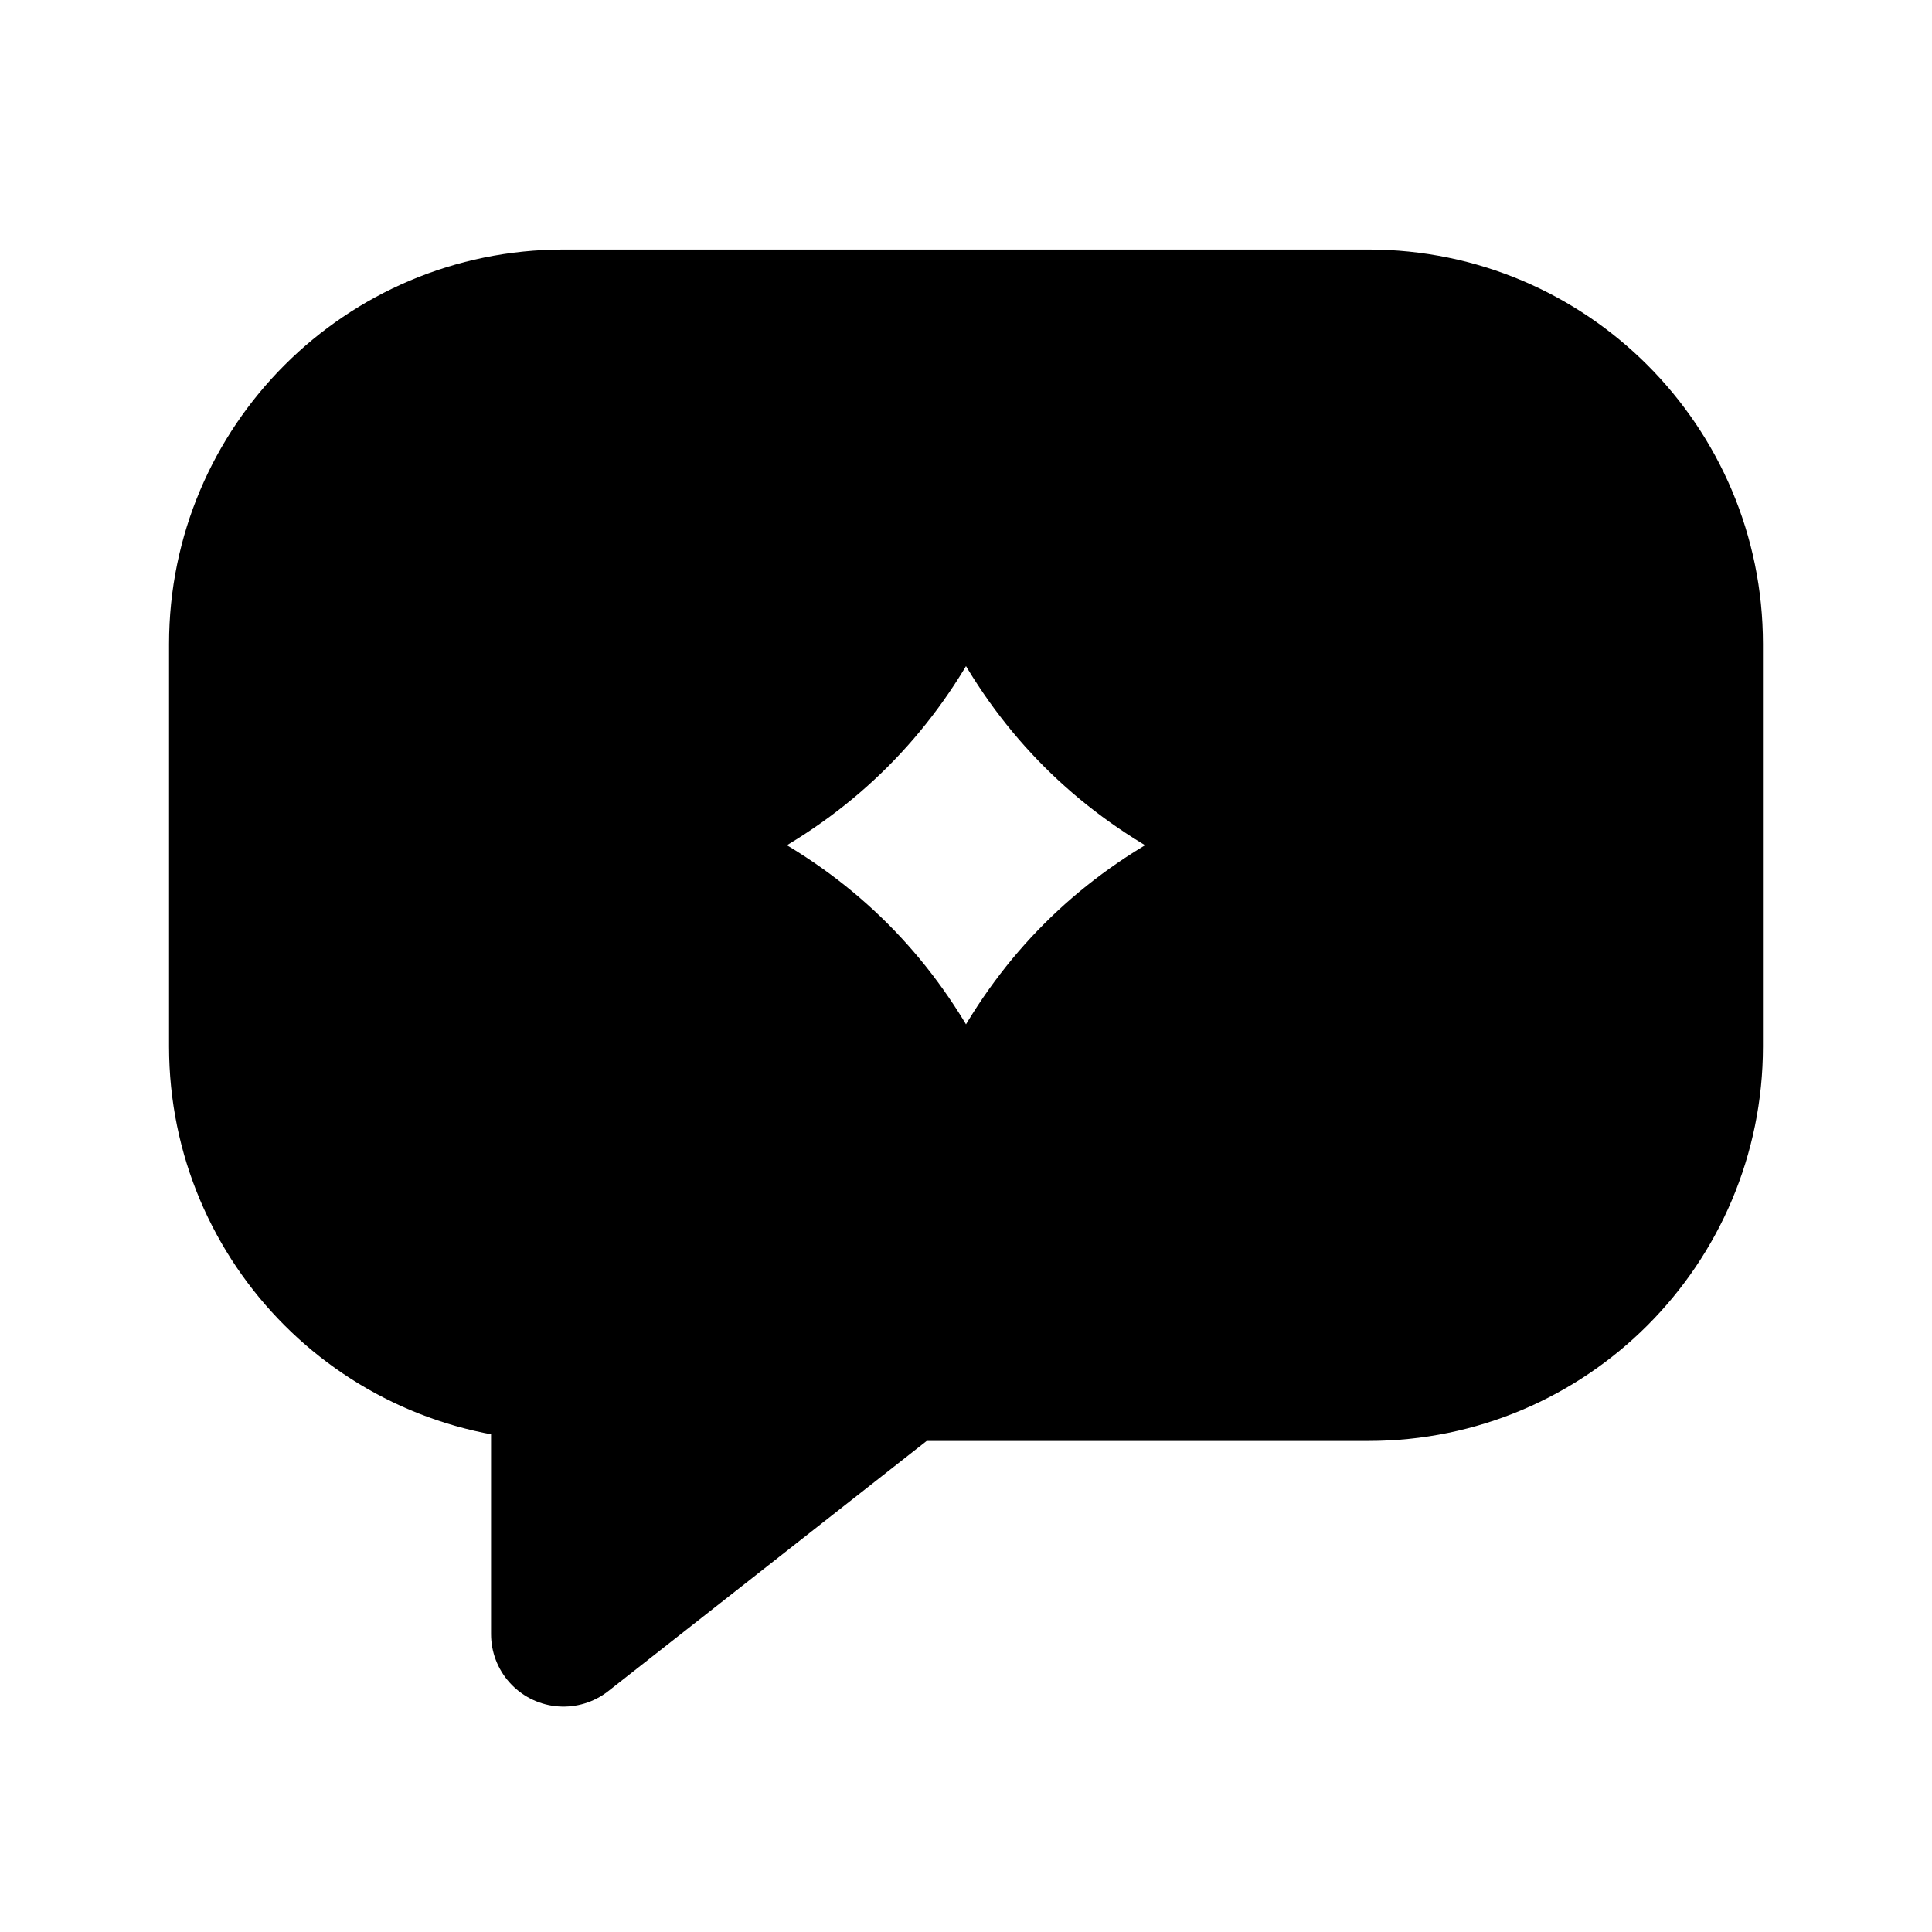
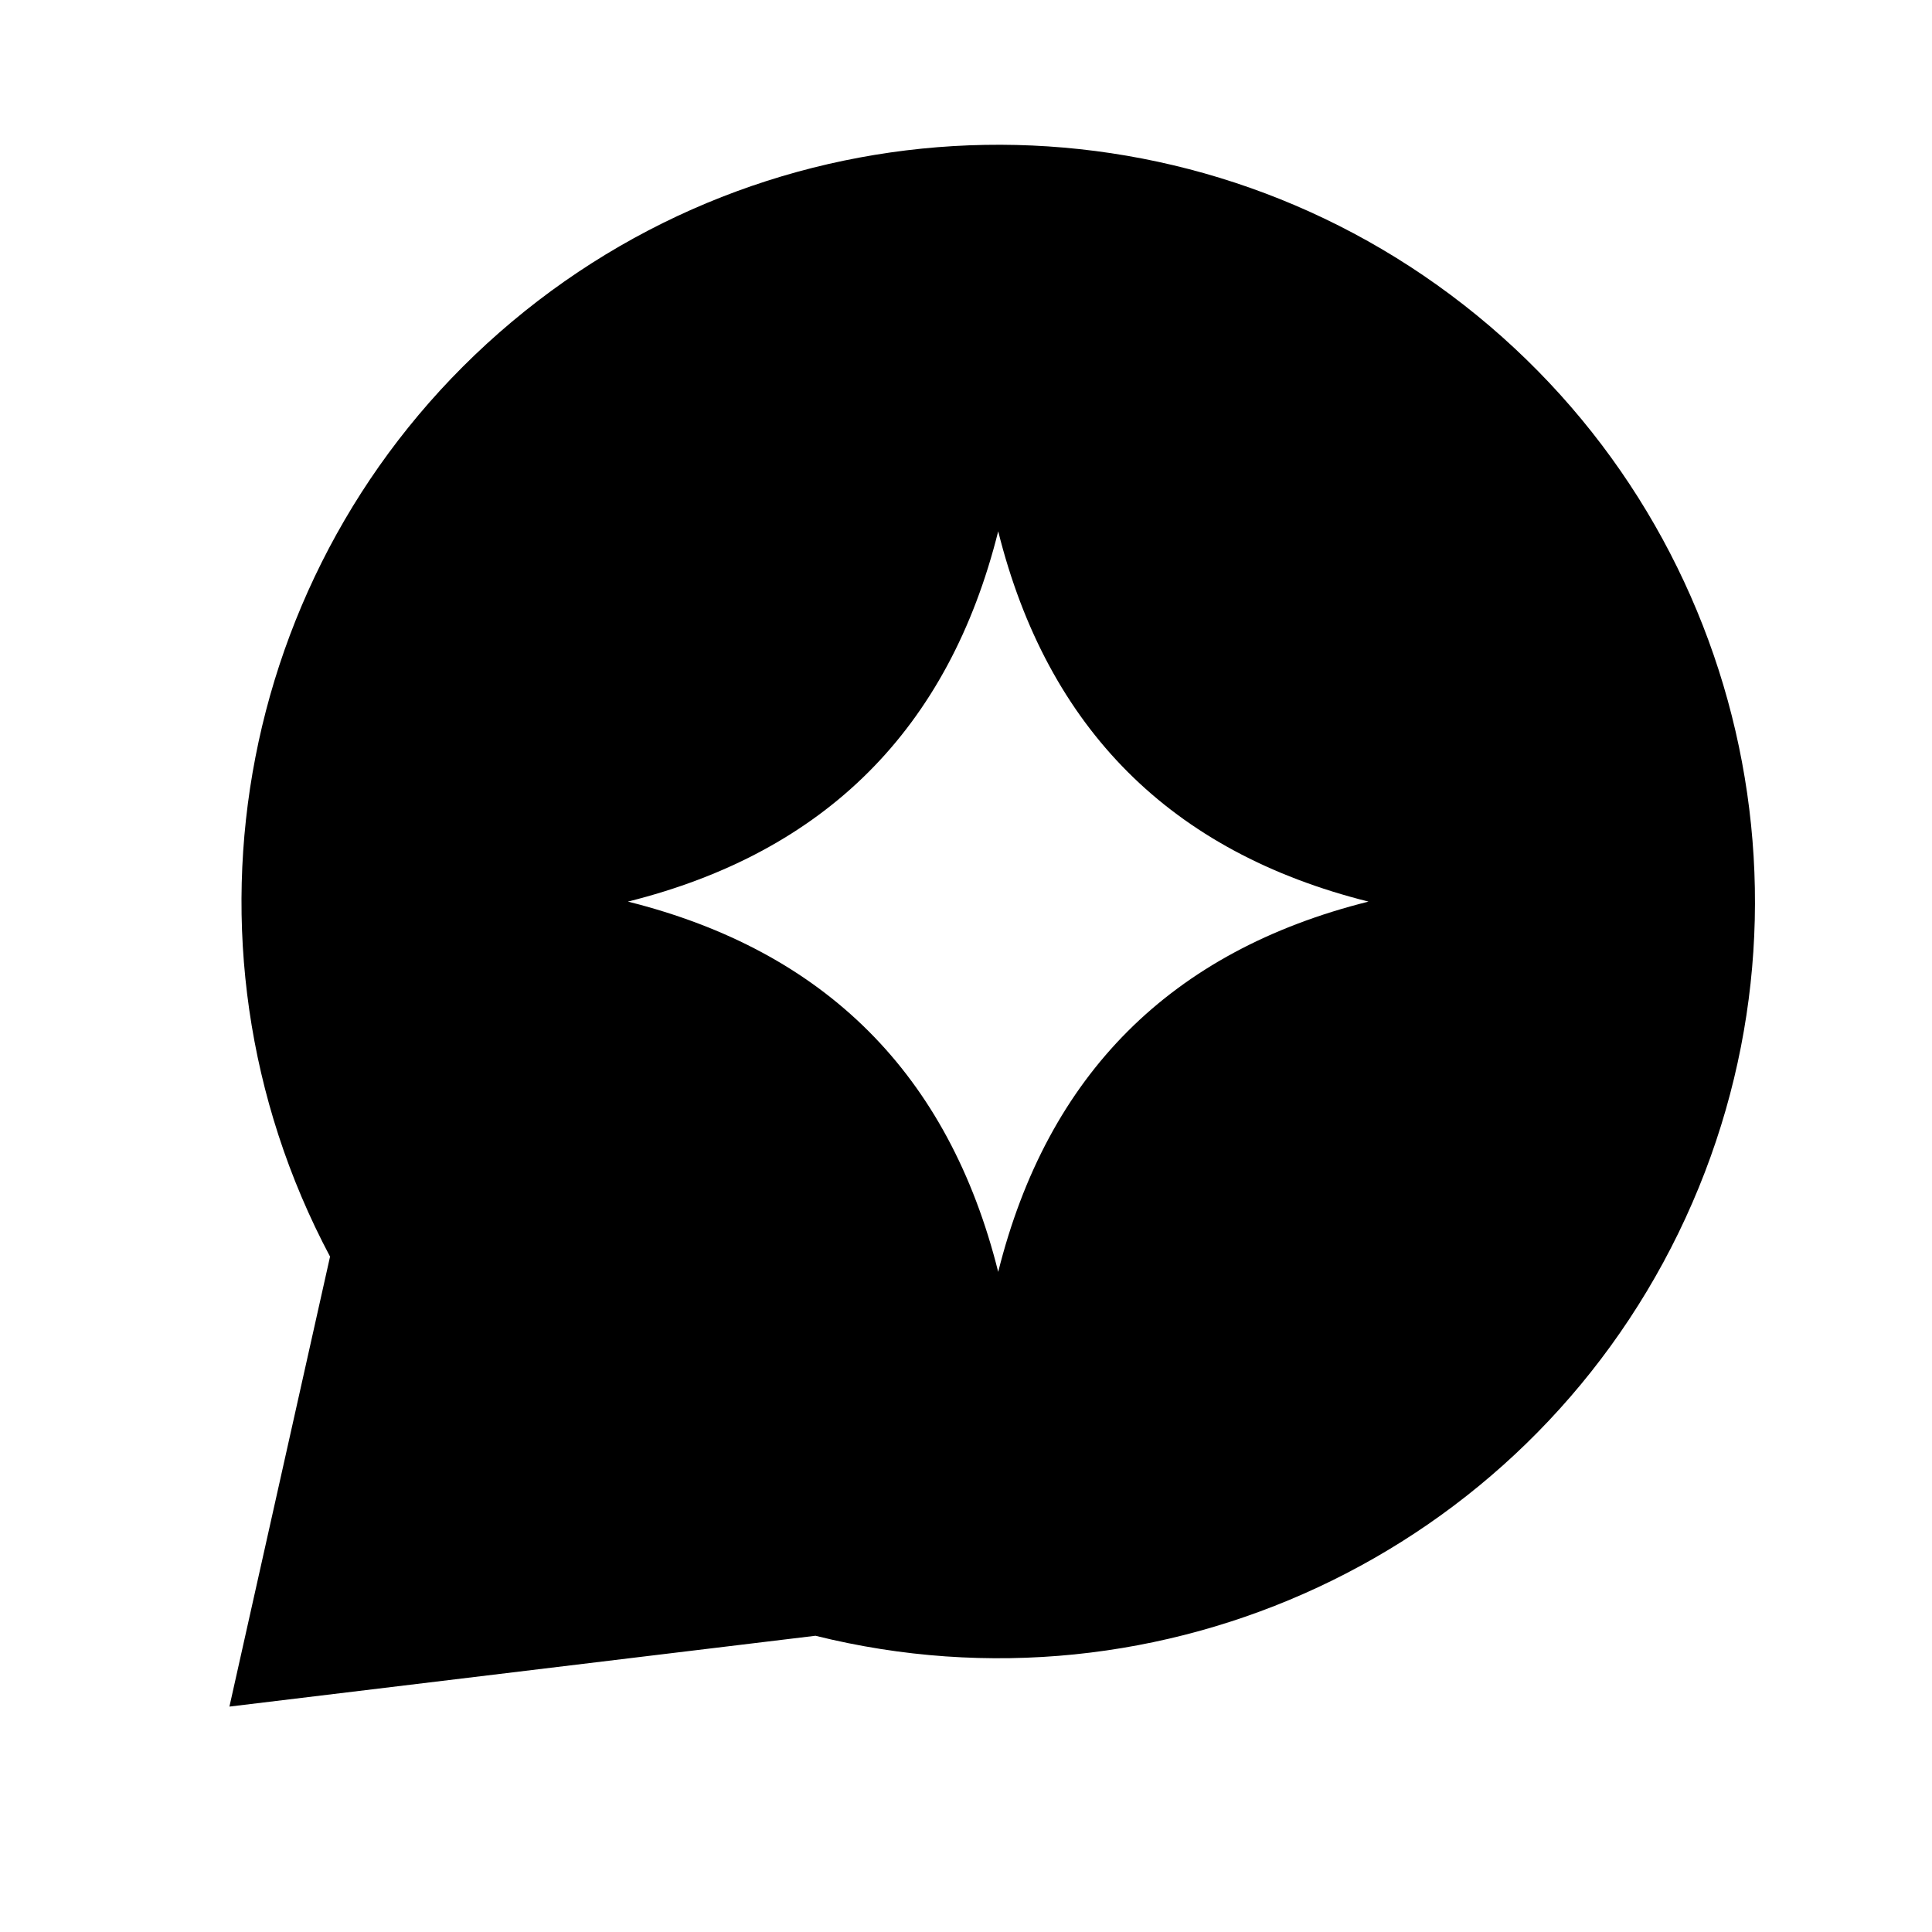
<svg xmlns="http://www.w3.org/2000/svg" width="24" height="24" viewBox="0 0 24 24">
-   <path d="M11.2,17 H17 A4,4 0 0 0 21,13 V8 A4,4 0 0 0 17,4 H7 A4,4 0 0 0 3,8 V13 A4,4 0 0 0 7,17 V20.3 Z M12,5.9 Q12.92,9.58 16.6,10.5 Q12.92,11.42 12,15.1 Q11.08,11.42 7.4,10.5 Q11.08,9.58 12,5.9 Z" fill="#000000" stroke="#000000" stroke-width="1.8" stroke-linecap="round" stroke-linejoin="round" fill-rule="evenodd" />
+   <path d="M10.13,20.32 A9.4,9.4 0 1 0 4.1,15.61 L2.85,21.2 Z M12.4,6.6 Q13.32,10.28 17,11.2 Q13.32,12.12 12.4,15.8 Q11.48,12.12 7.8,11.2 Q11.48,10.28 12.4,6.6 Z" fill="#000000" stroke="none" fill-rule="evenodd" />
</svg>
